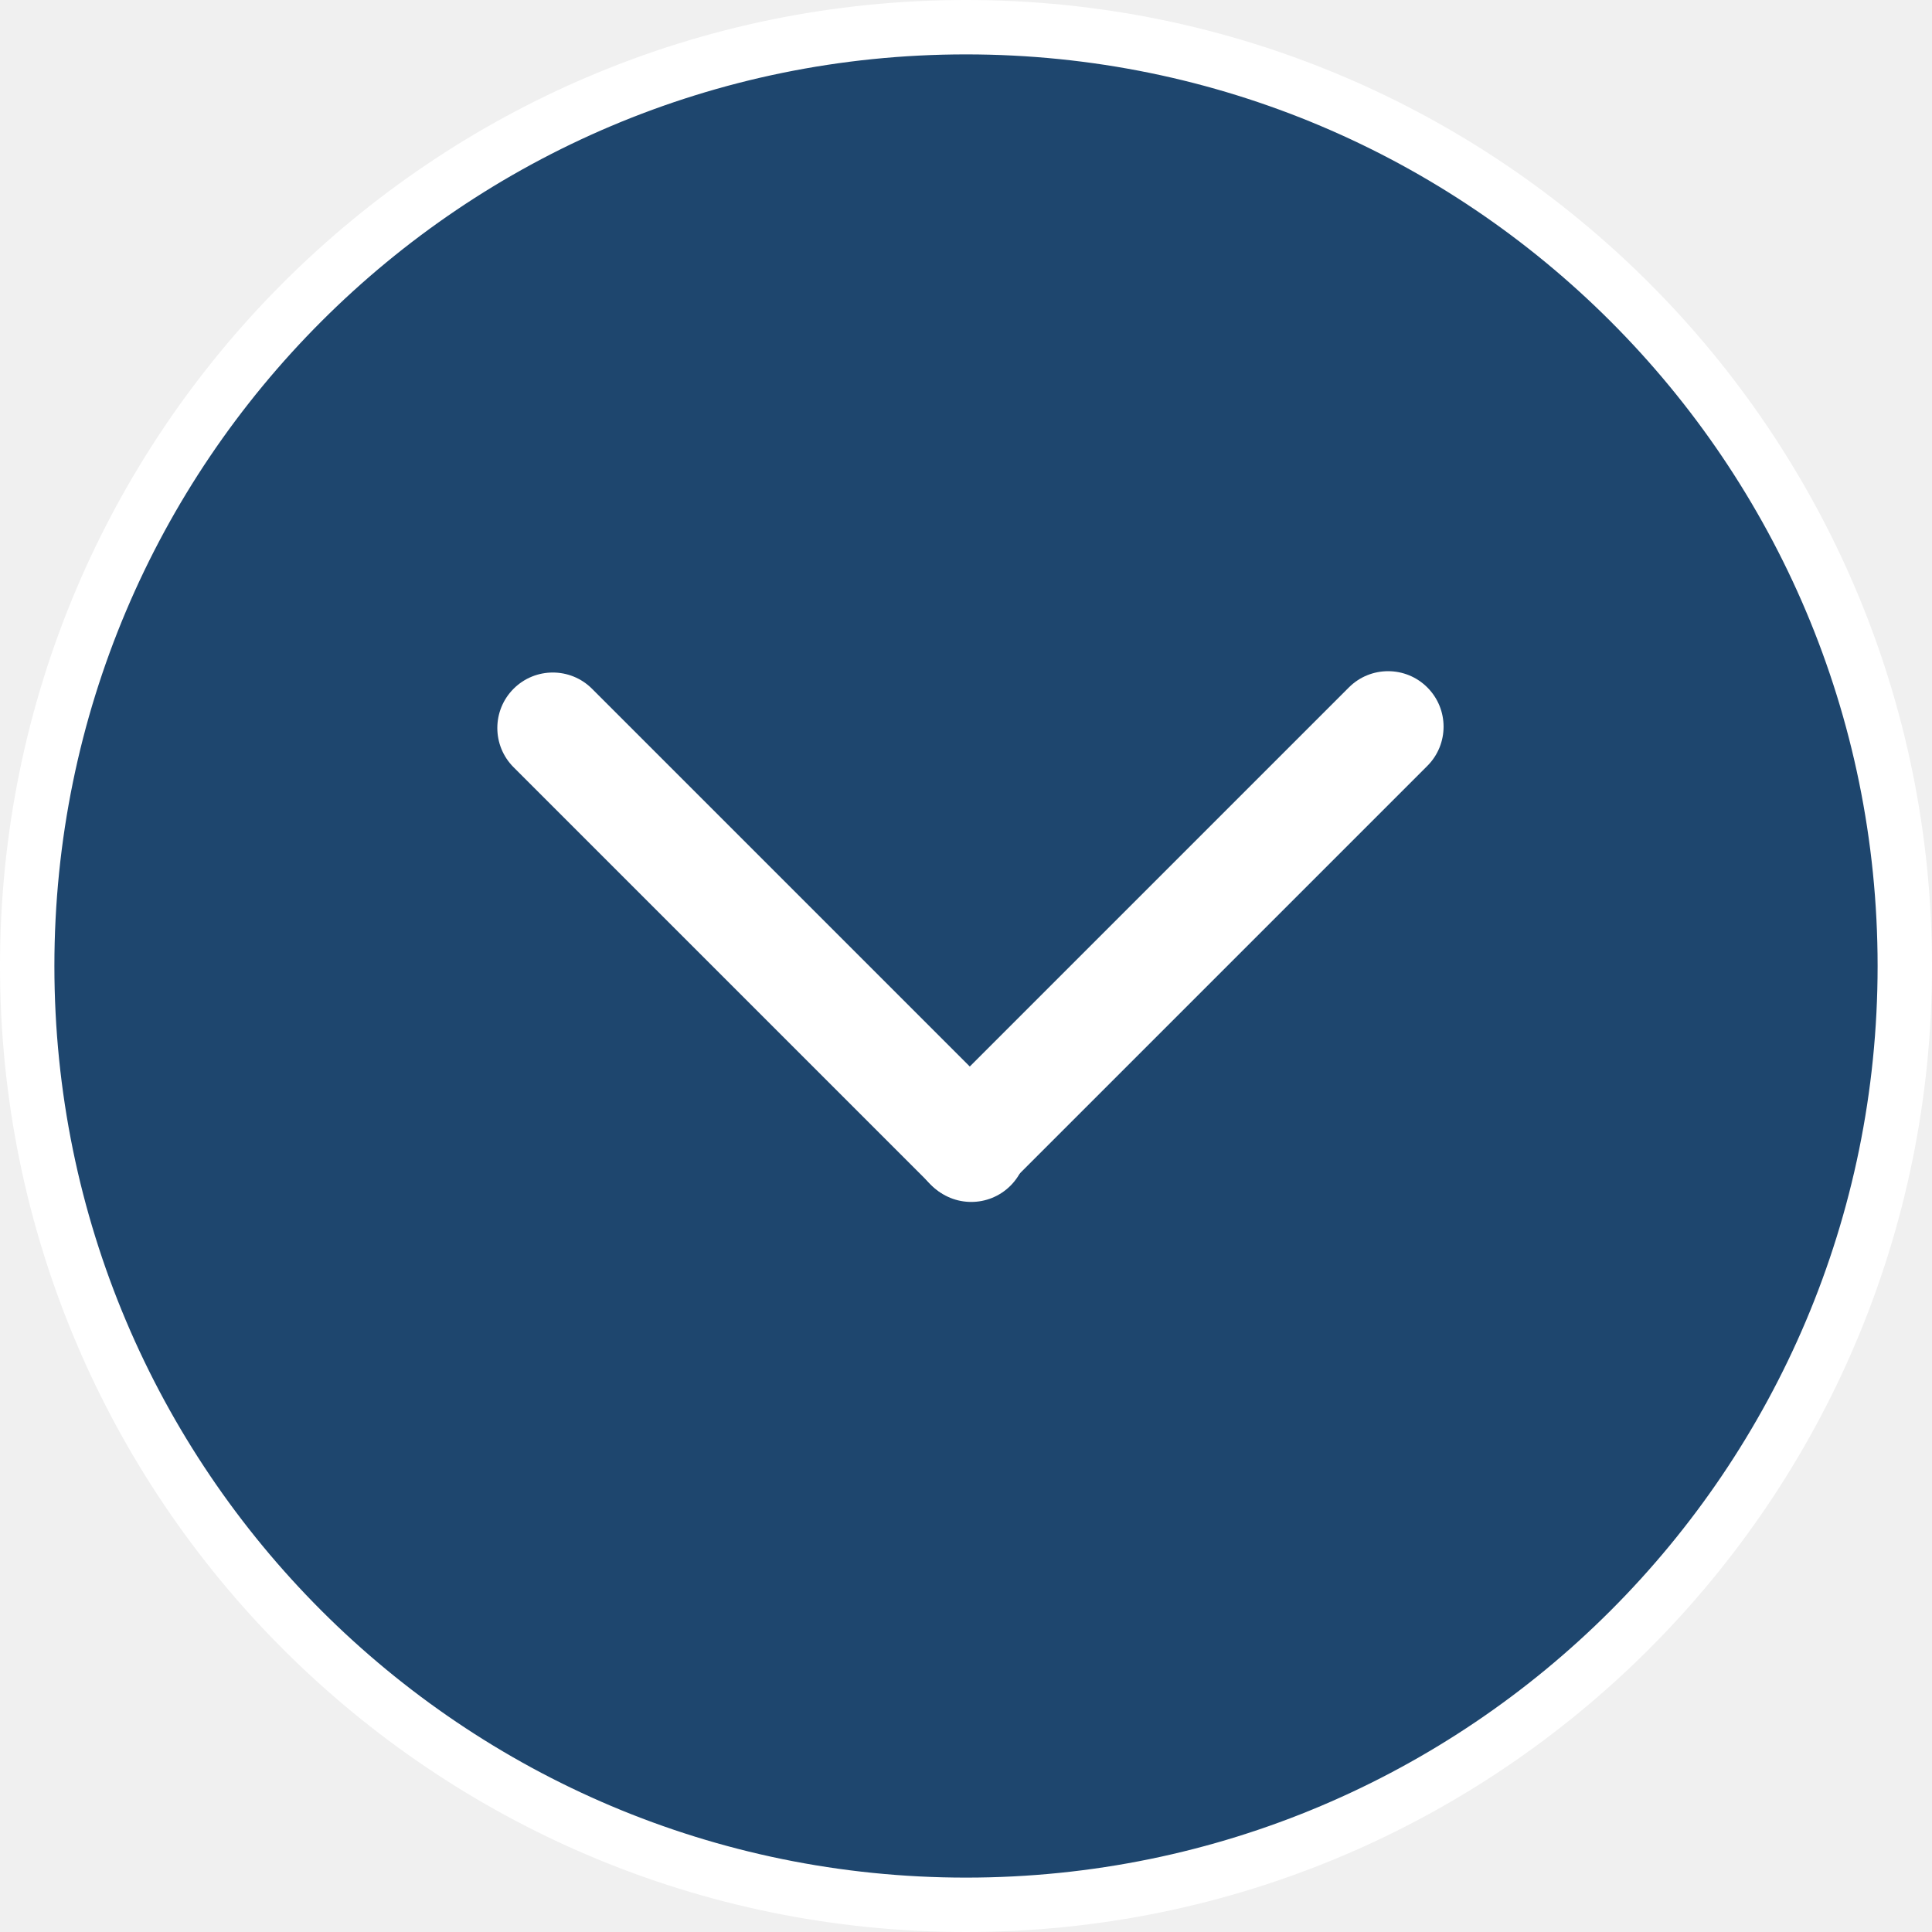
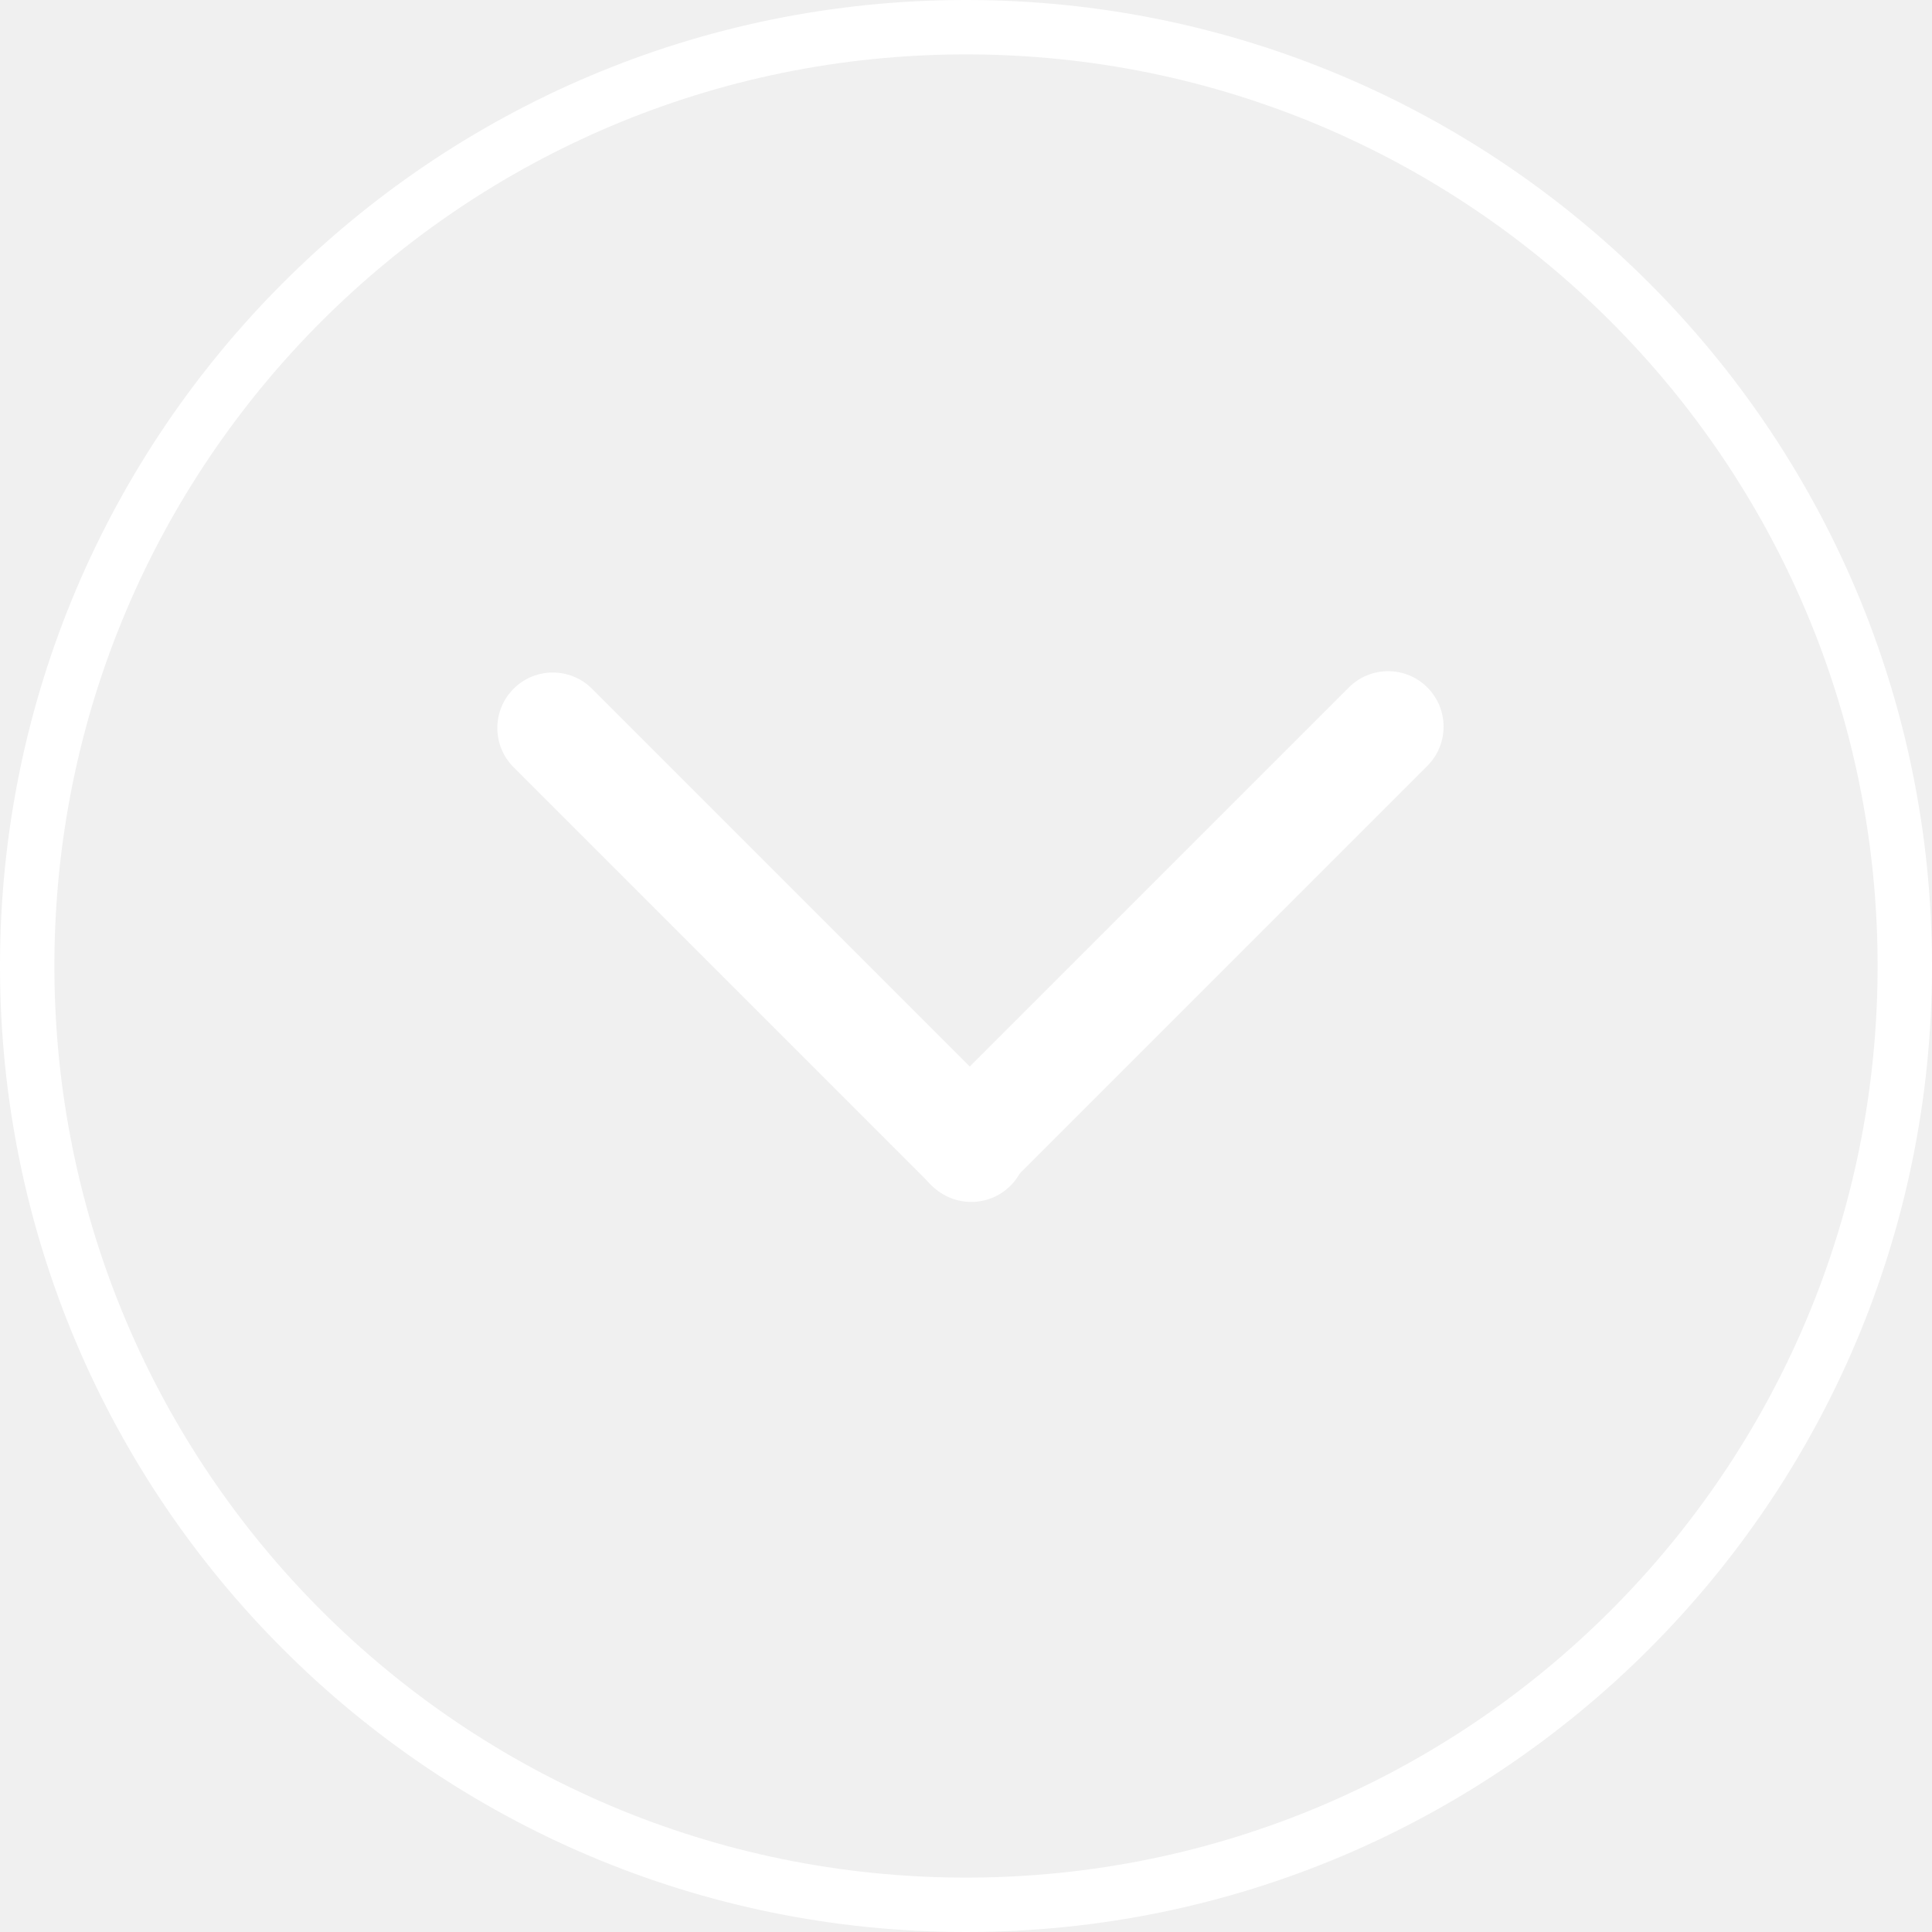
<svg xmlns="http://www.w3.org/2000/svg" viewBox="0 0 17.76 17.76">
  <defs>
-     <style>.bc839dc8-1f1e-44f0-8d8b-a97c5e6c4005{fill:#002d5b;opacity:0.5;}.a9230ee4-2987-4e5e-b1a9-cfa23df20651{fill:none;stroke:#fff;stroke-miterlimit:10;stroke-width:0.5px;}.a640887e-ef0d-47ba-b8b9-38b67ac6d481{fill:#fff;}</style>
+     <style>.bc839dc8-1f1e-44f0-8d8b-a97c5e6c4005{opacity:0;}.a9230ee4-2987-4e5e-b1a9-cfa23df20651{fill:none;stroke:#fff;stroke-miterlimit:10;stroke-width:0.5px;}.a640887e-ef0d-47ba-b8b9-38b67ac6d481{fill:#fff;}</style>
  </defs>
  <g id="af947ee2-b658-45f5-8c26-332176cd4b0f" data-name="Слой 2">
    <g id="bb4e9b4e-00a9-4bff-b06b-a4dc65895d18" data-name="Layer 1">
      <circle class="bc839dc8-1f1e-44f0-8d8b-a97c5e6c4005" cx="8.88" cy="8.88" r="8.63" />
      <circle class="bc839dc8-1f1e-44f0-8d8b-a97c5e6c4005" cx="8.88" cy="8.88" r="8.63" />
      <circle class="bc839dc8-1f1e-44f0-8d8b-a97c5e6c4005" cx="8.88" cy="8.88" r="8.63" />
      <circle class="a9230ee4-2987-4e5e-b1a9-cfa23df20651" cx="8.88" cy="8.88" r="8.63" />
      <rect class="a640887e-ef0d-47ba-b8b9-38b67ac6d481" x="6.49" y="5.39" width="1.02" height="6.46" rx="0.51" transform="translate(-4.04 7.47) rotate(-45)" />
      <rect class="a640887e-ef0d-47ba-b8b9-38b67ac6d481" x="10.33" y="5.38" width="1.02" height="6.46" rx="0.51" transform="translate(9.26 -5.15) rotate(45)" />
    </g>
  </g>
</svg>
